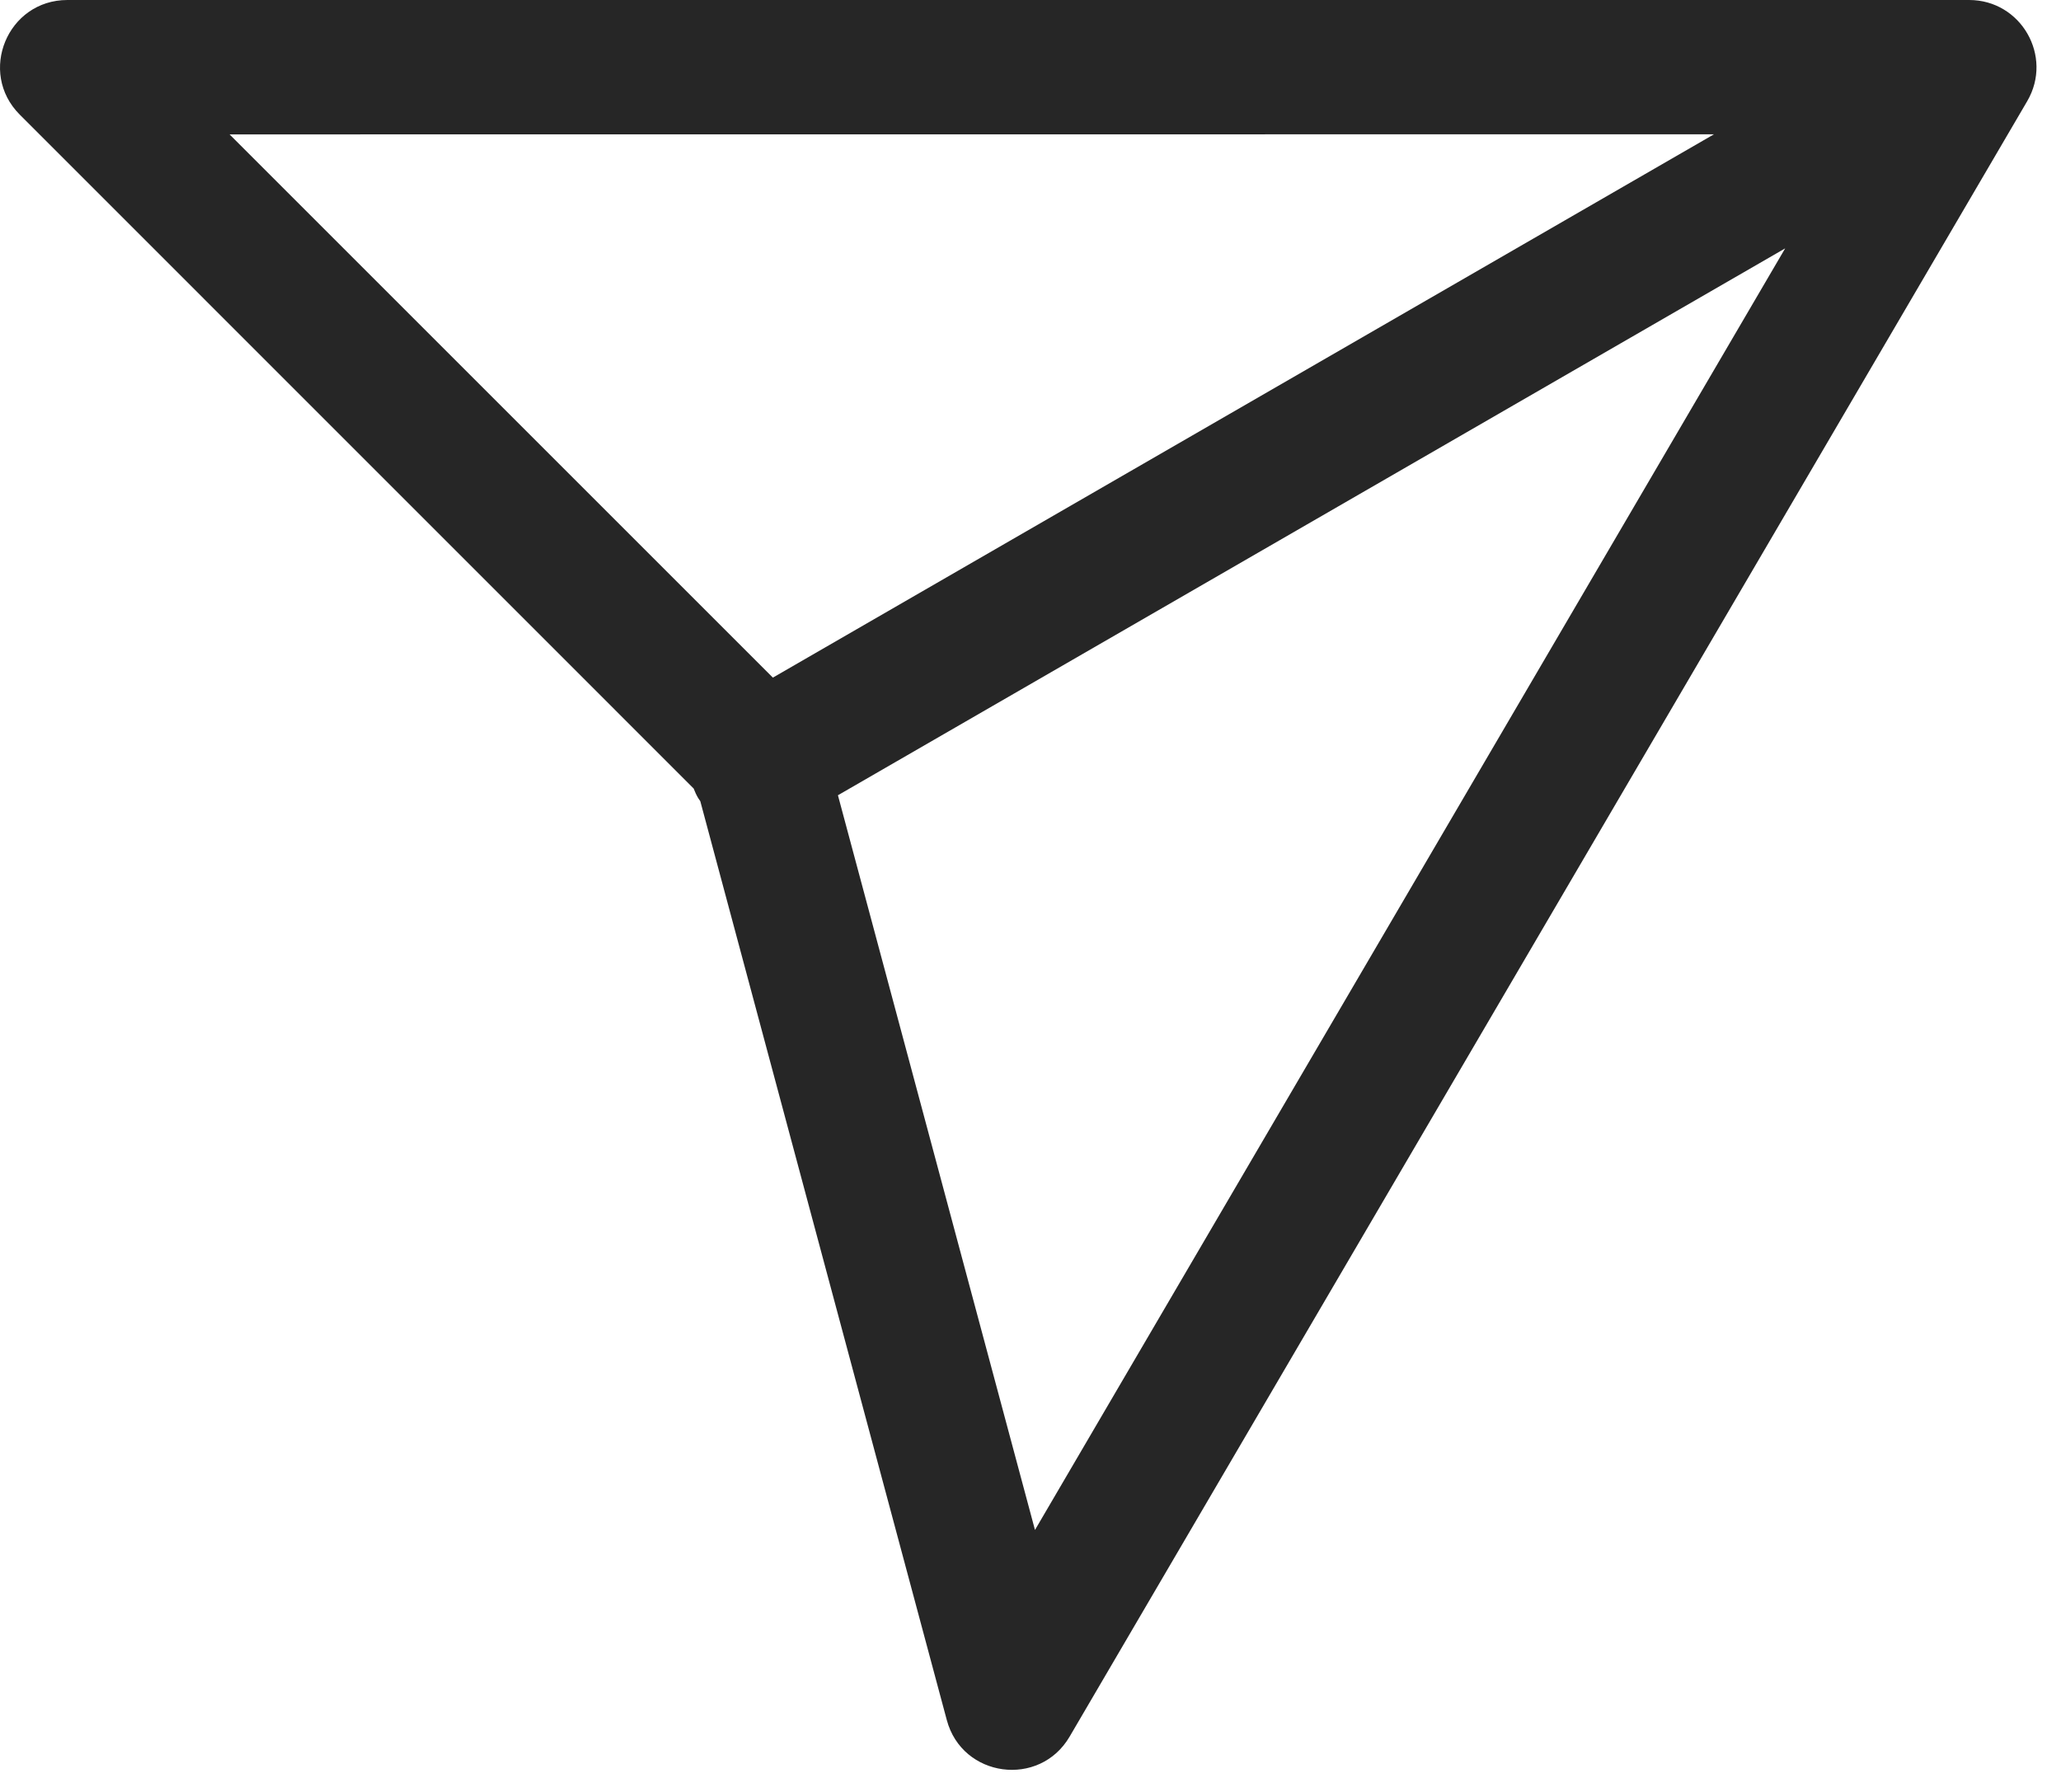
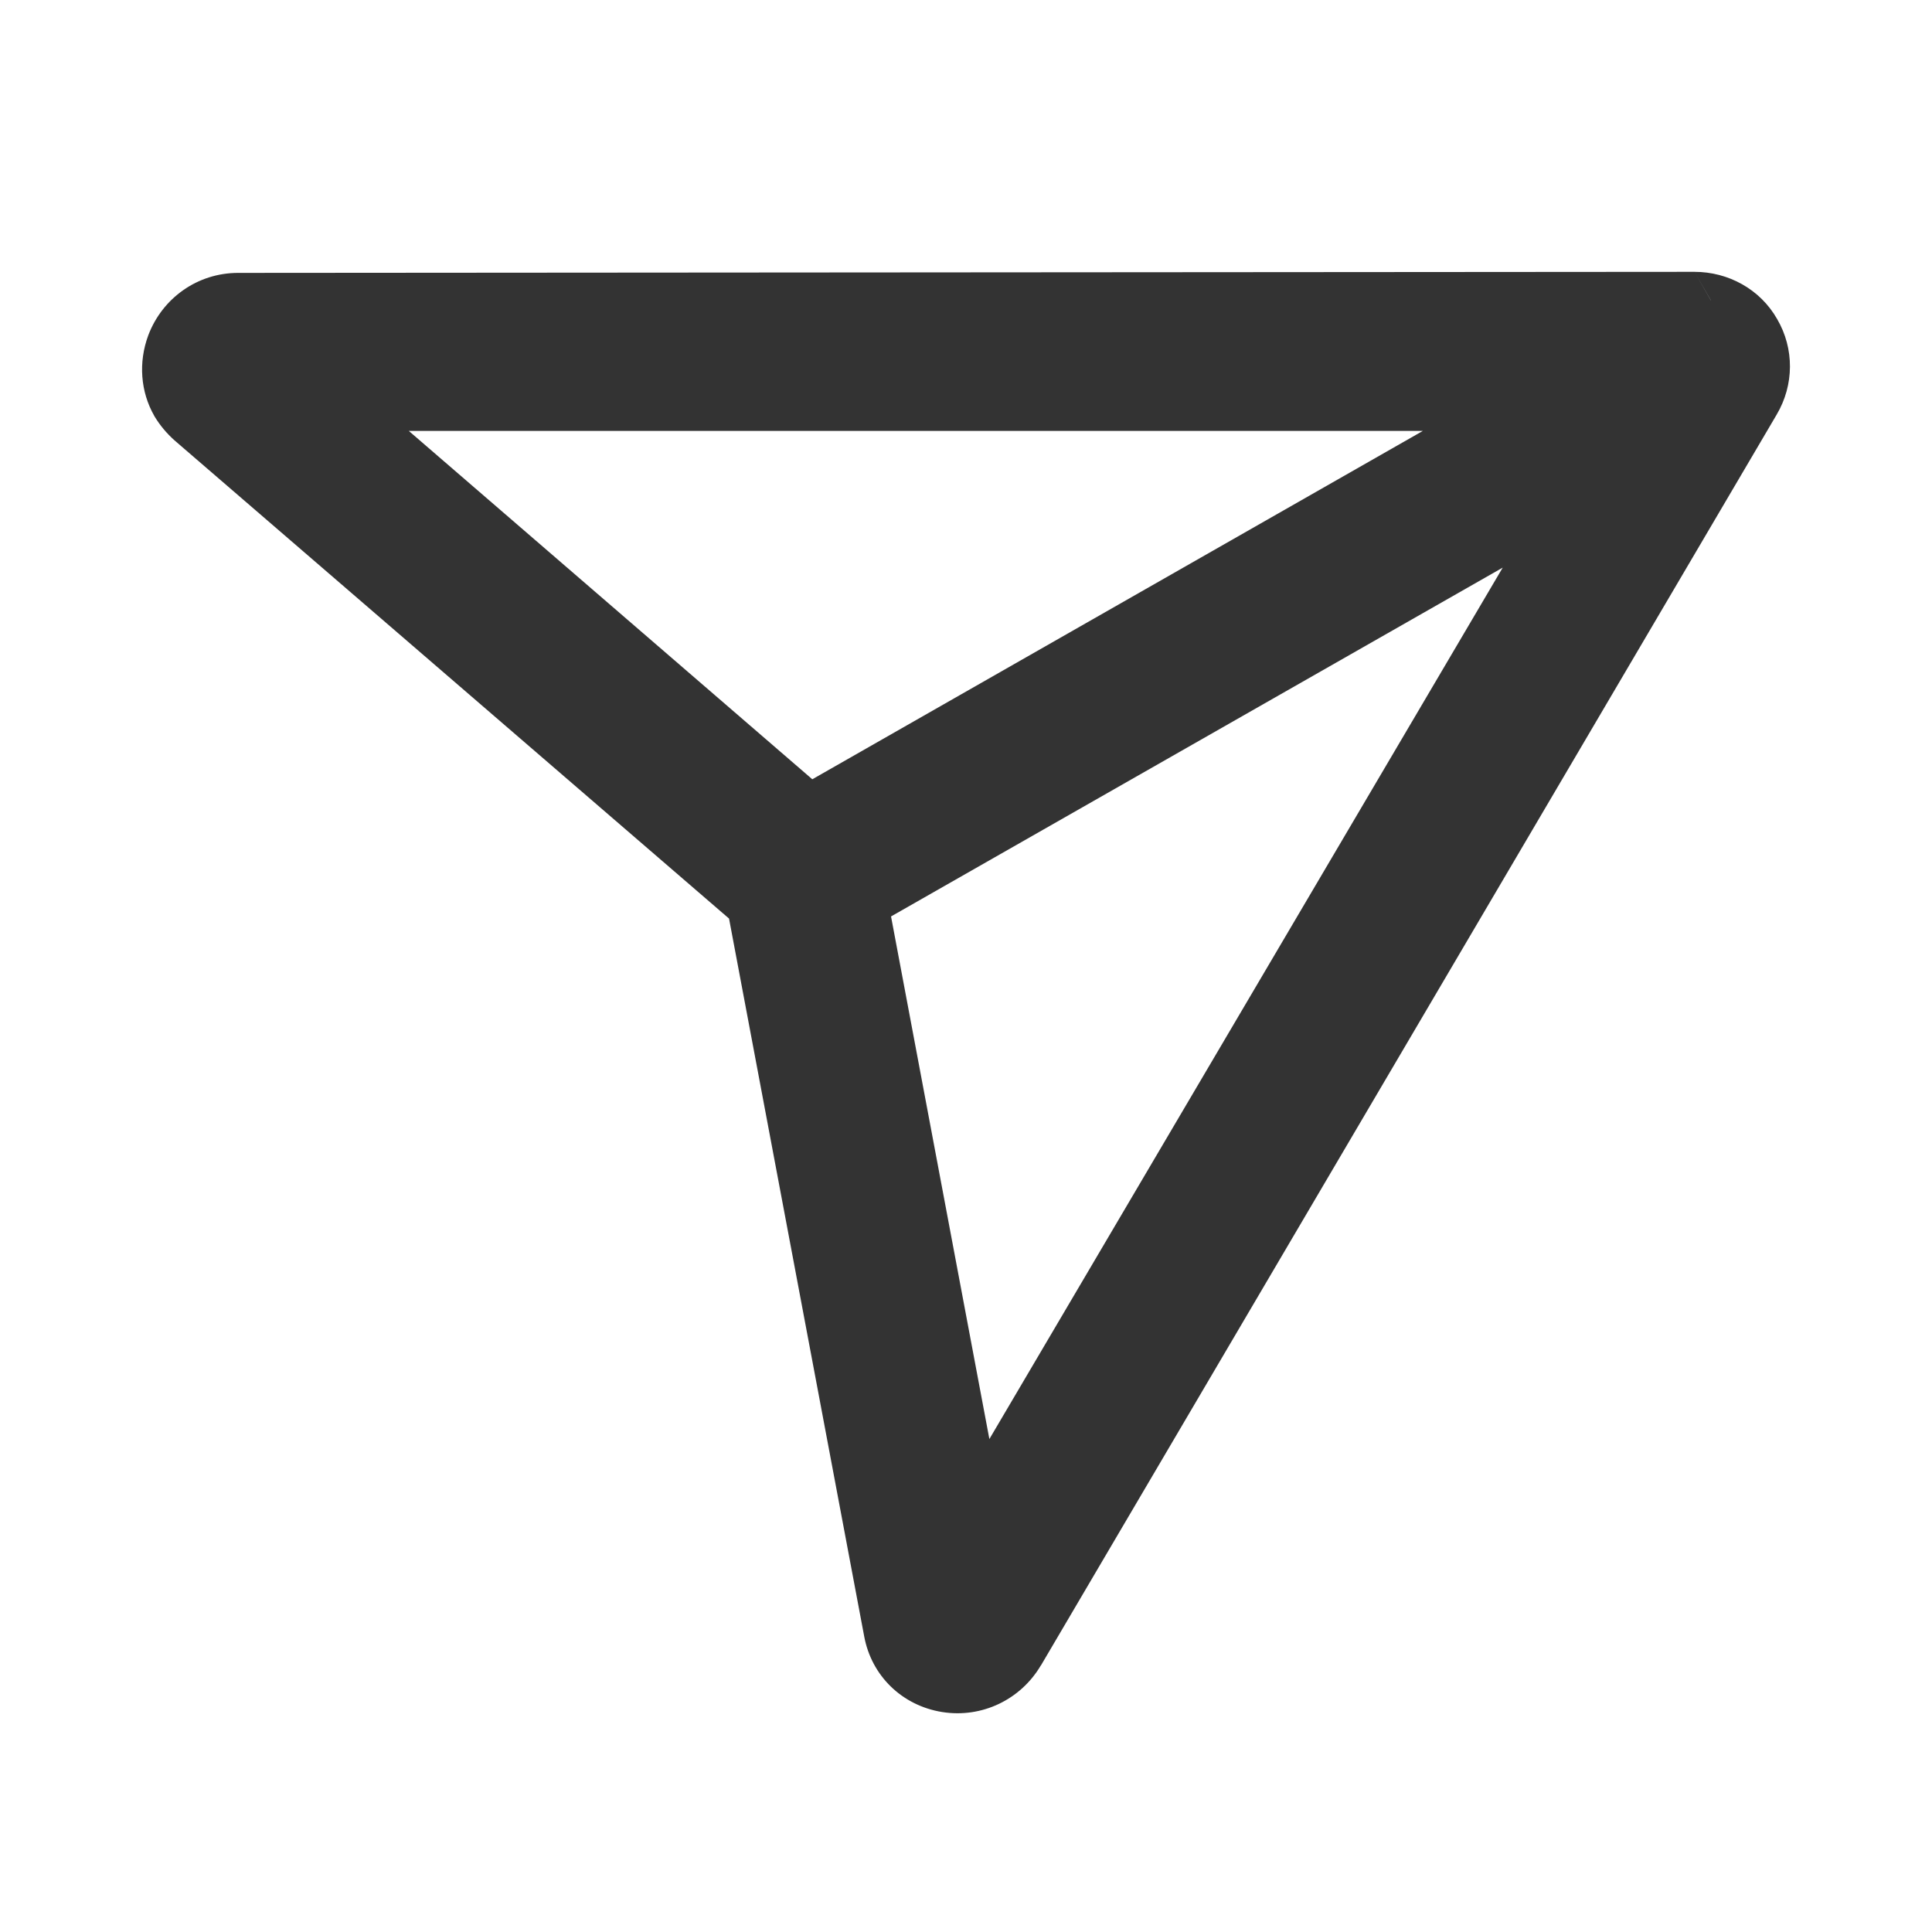
- <svg xmlns="http://www.w3.org/2000/svg" width="23" height="20" viewBox="0 0 23 20" fill="none">
-   <path fill-rule="evenodd" clip-rule="evenodd" d="M22.623 1.129L11.937 19.382C11.601 19.957 10.738 19.841 10.566 19.198L7.815 8.942L7.793 8.91C7.772 8.875 7.755 8.838 7.741 8.801L0.221 1.28C-0.251 0.808 0.083 0 0.752 0H21.975C22.555 0 22.915 0.629 22.623 1.129ZM19.922 2.772L9.351 8.876L11.55 17.076L19.922 2.772ZM2.562 1.5L19.127 1.499L8.625 7.563L2.562 1.5Z" fill="#262626" />
+ <svg xmlns="http://www.w3.org/2000/svg" width="20" height="20" viewBox="0 0 20 20" fill="none">
+   <path fill-rule="evenodd" clip-rule="evenodd" d="M18.397 3.303C18.221 2.993 17.89 2.814 17.541 2.814L2.465 2.825C2.045 2.825 1.681 3.085 1.535 3.471L1.535 3.471C1.431 3.751 1.454 4.056 1.598 4.307L1.6 4.311L1.602 4.314C1.656 4.403 1.725 4.486 1.808 4.56L7.547 9.509L8.946 16.939L8.946 16.939C9.022 17.351 9.341 17.657 9.754 17.723C10.163 17.788 10.565 17.596 10.775 17.24L10.776 17.24L18.392 4.292L18.223 3.998C18.223 3.998 18.223 3.998 18.223 3.998L18.392 4.292C18.574 3.984 18.575 3.608 18.397 3.303ZM17.712 3.11L17.541 2.814L17.711 3.11C17.711 3.11 17.712 3.11 17.712 3.11ZM8.409 8.067L4.232 4.461H14.729L8.409 8.067ZM10.242 14.897L9.224 9.487L15.556 5.876L10.242 14.897Z" fill="#333333" />
</svg>
